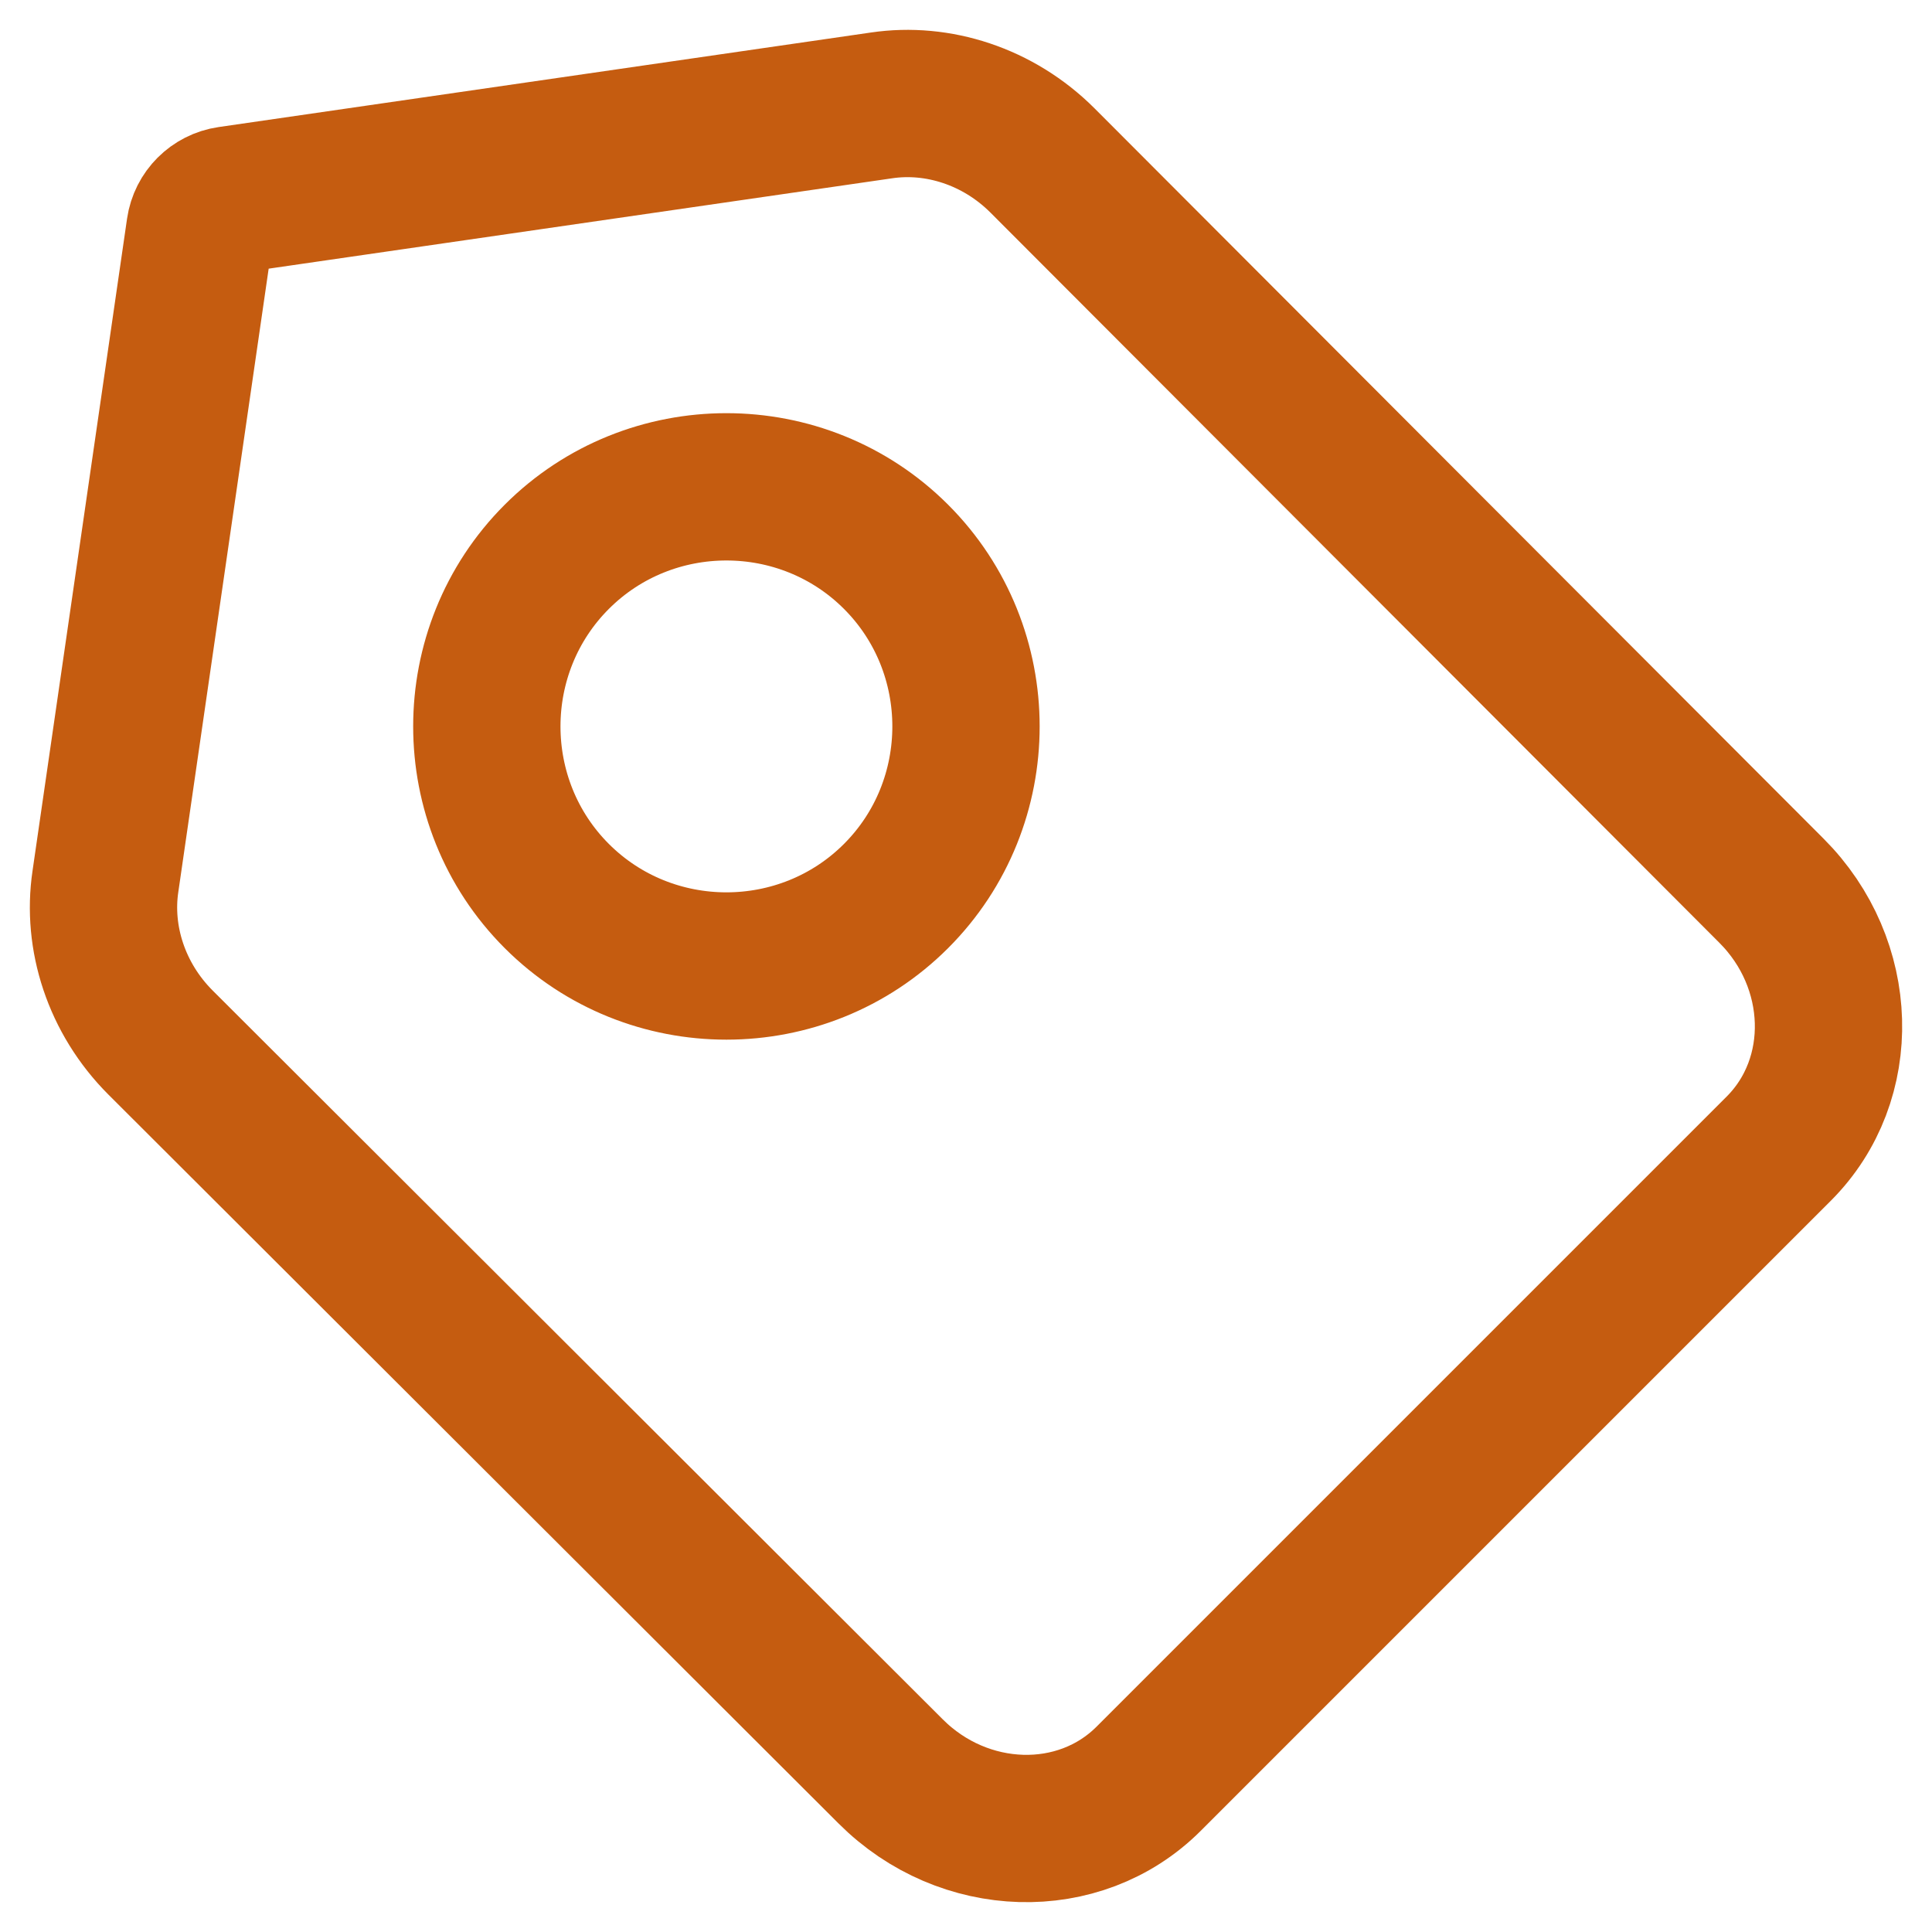
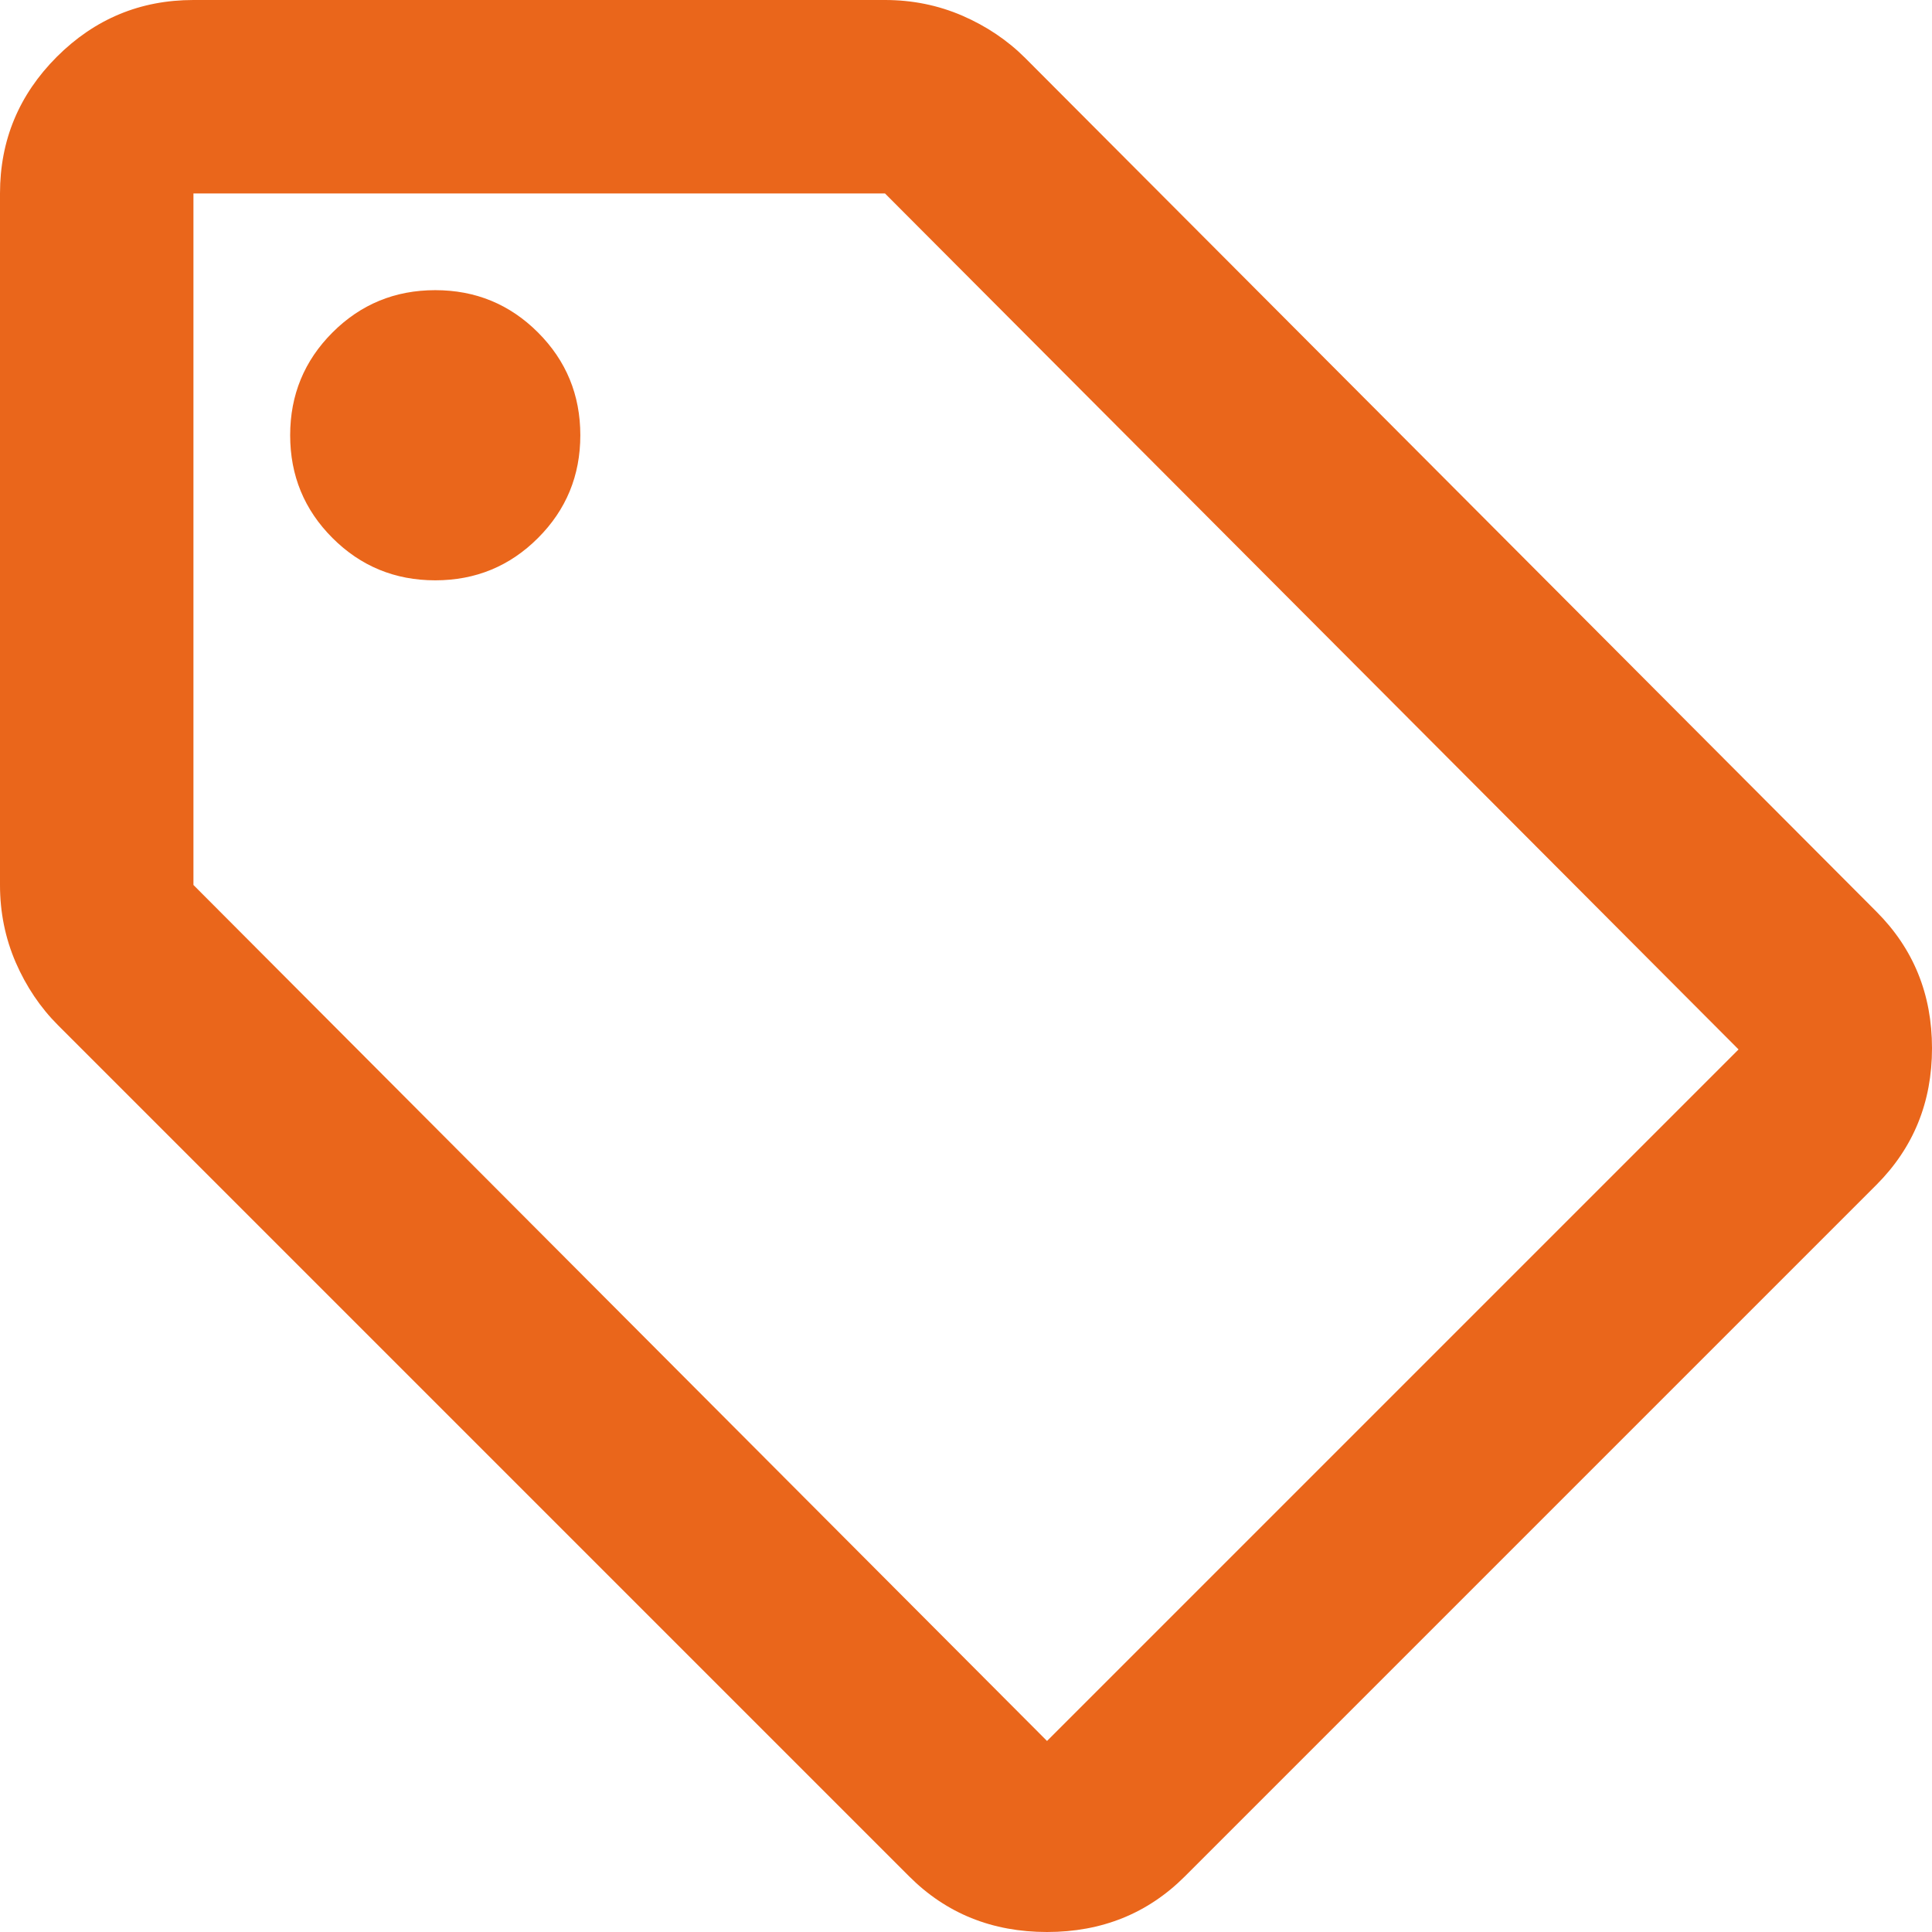
- <svg xmlns="http://www.w3.org/2000/svg" width="56" height="56" viewBox="0 0 56 56" fill="none">
-   <path d="M25.553 3.055C27.176 2.815 28.932 3.366 30.22 4.654L51.346 25.817C53.461 27.931 53.566 31.287 51.557 33.295L33.295 51.557C31.287 53.566 27.931 53.461 25.817 51.346L4.654 30.22C3.366 28.932 2.815 27.176 3.055 25.553L5.796 6.642C5.86 6.204 6.204 5.86 6.642 5.796L25.553 3.055ZM16.139 25.972C18.843 28.676 23.268 28.676 25.972 25.972C28.676 23.268 28.676 18.843 25.972 16.139C23.268 13.435 18.843 13.435 16.139 16.139C13.435 18.843 13.435 23.268 16.139 25.972Z" stroke="#C55C10" stroke-width="4.27" stroke-linecap="round" stroke-linejoin="round" />
+ <svg xmlns="http://www.w3.org/2000/svg" width="32" height="32" viewBox="0 0 32 32" fill="none">
+   <path d="M19.625 31.079C19.01 31.693 18.25 32 17.342 32C16.434 32 15.673 31.693 15.059 31.079L0.961 16.981C0.668 16.688 0.434 16.34 0.26 15.94C0.087 15.539 0 15.112 0 14.658V3.204C0 2.323 0.314 1.569 0.941 0.941C1.569 0.314 2.323 0 3.204 0H14.658C15.112 0 15.539 0.087 15.94 0.26C16.34 0.434 16.688 0.668 16.981 0.961L31.079 15.099C31.693 15.713 32 16.467 32 17.362C32 18.256 31.693 19.01 31.079 19.625L19.625 31.079ZM17.342 28.836L28.796 17.382L14.658 3.204H3.204V14.658L17.342 28.836ZM7.209 9.612C7.877 9.612 8.444 9.378 8.911 8.911C9.378 8.444 9.612 7.877 9.612 7.209C9.612 6.542 9.378 5.974 8.911 5.507C8.444 5.04 7.877 4.806 7.209 4.806C6.542 4.806 5.974 5.04 5.507 5.507C5.04 5.974 4.806 6.542 4.806 7.209C4.806 7.877 5.04 8.444 5.507 8.911C5.974 9.378 6.542 9.612 7.209 9.612Z" fill="#EA661B" />
</svg>
